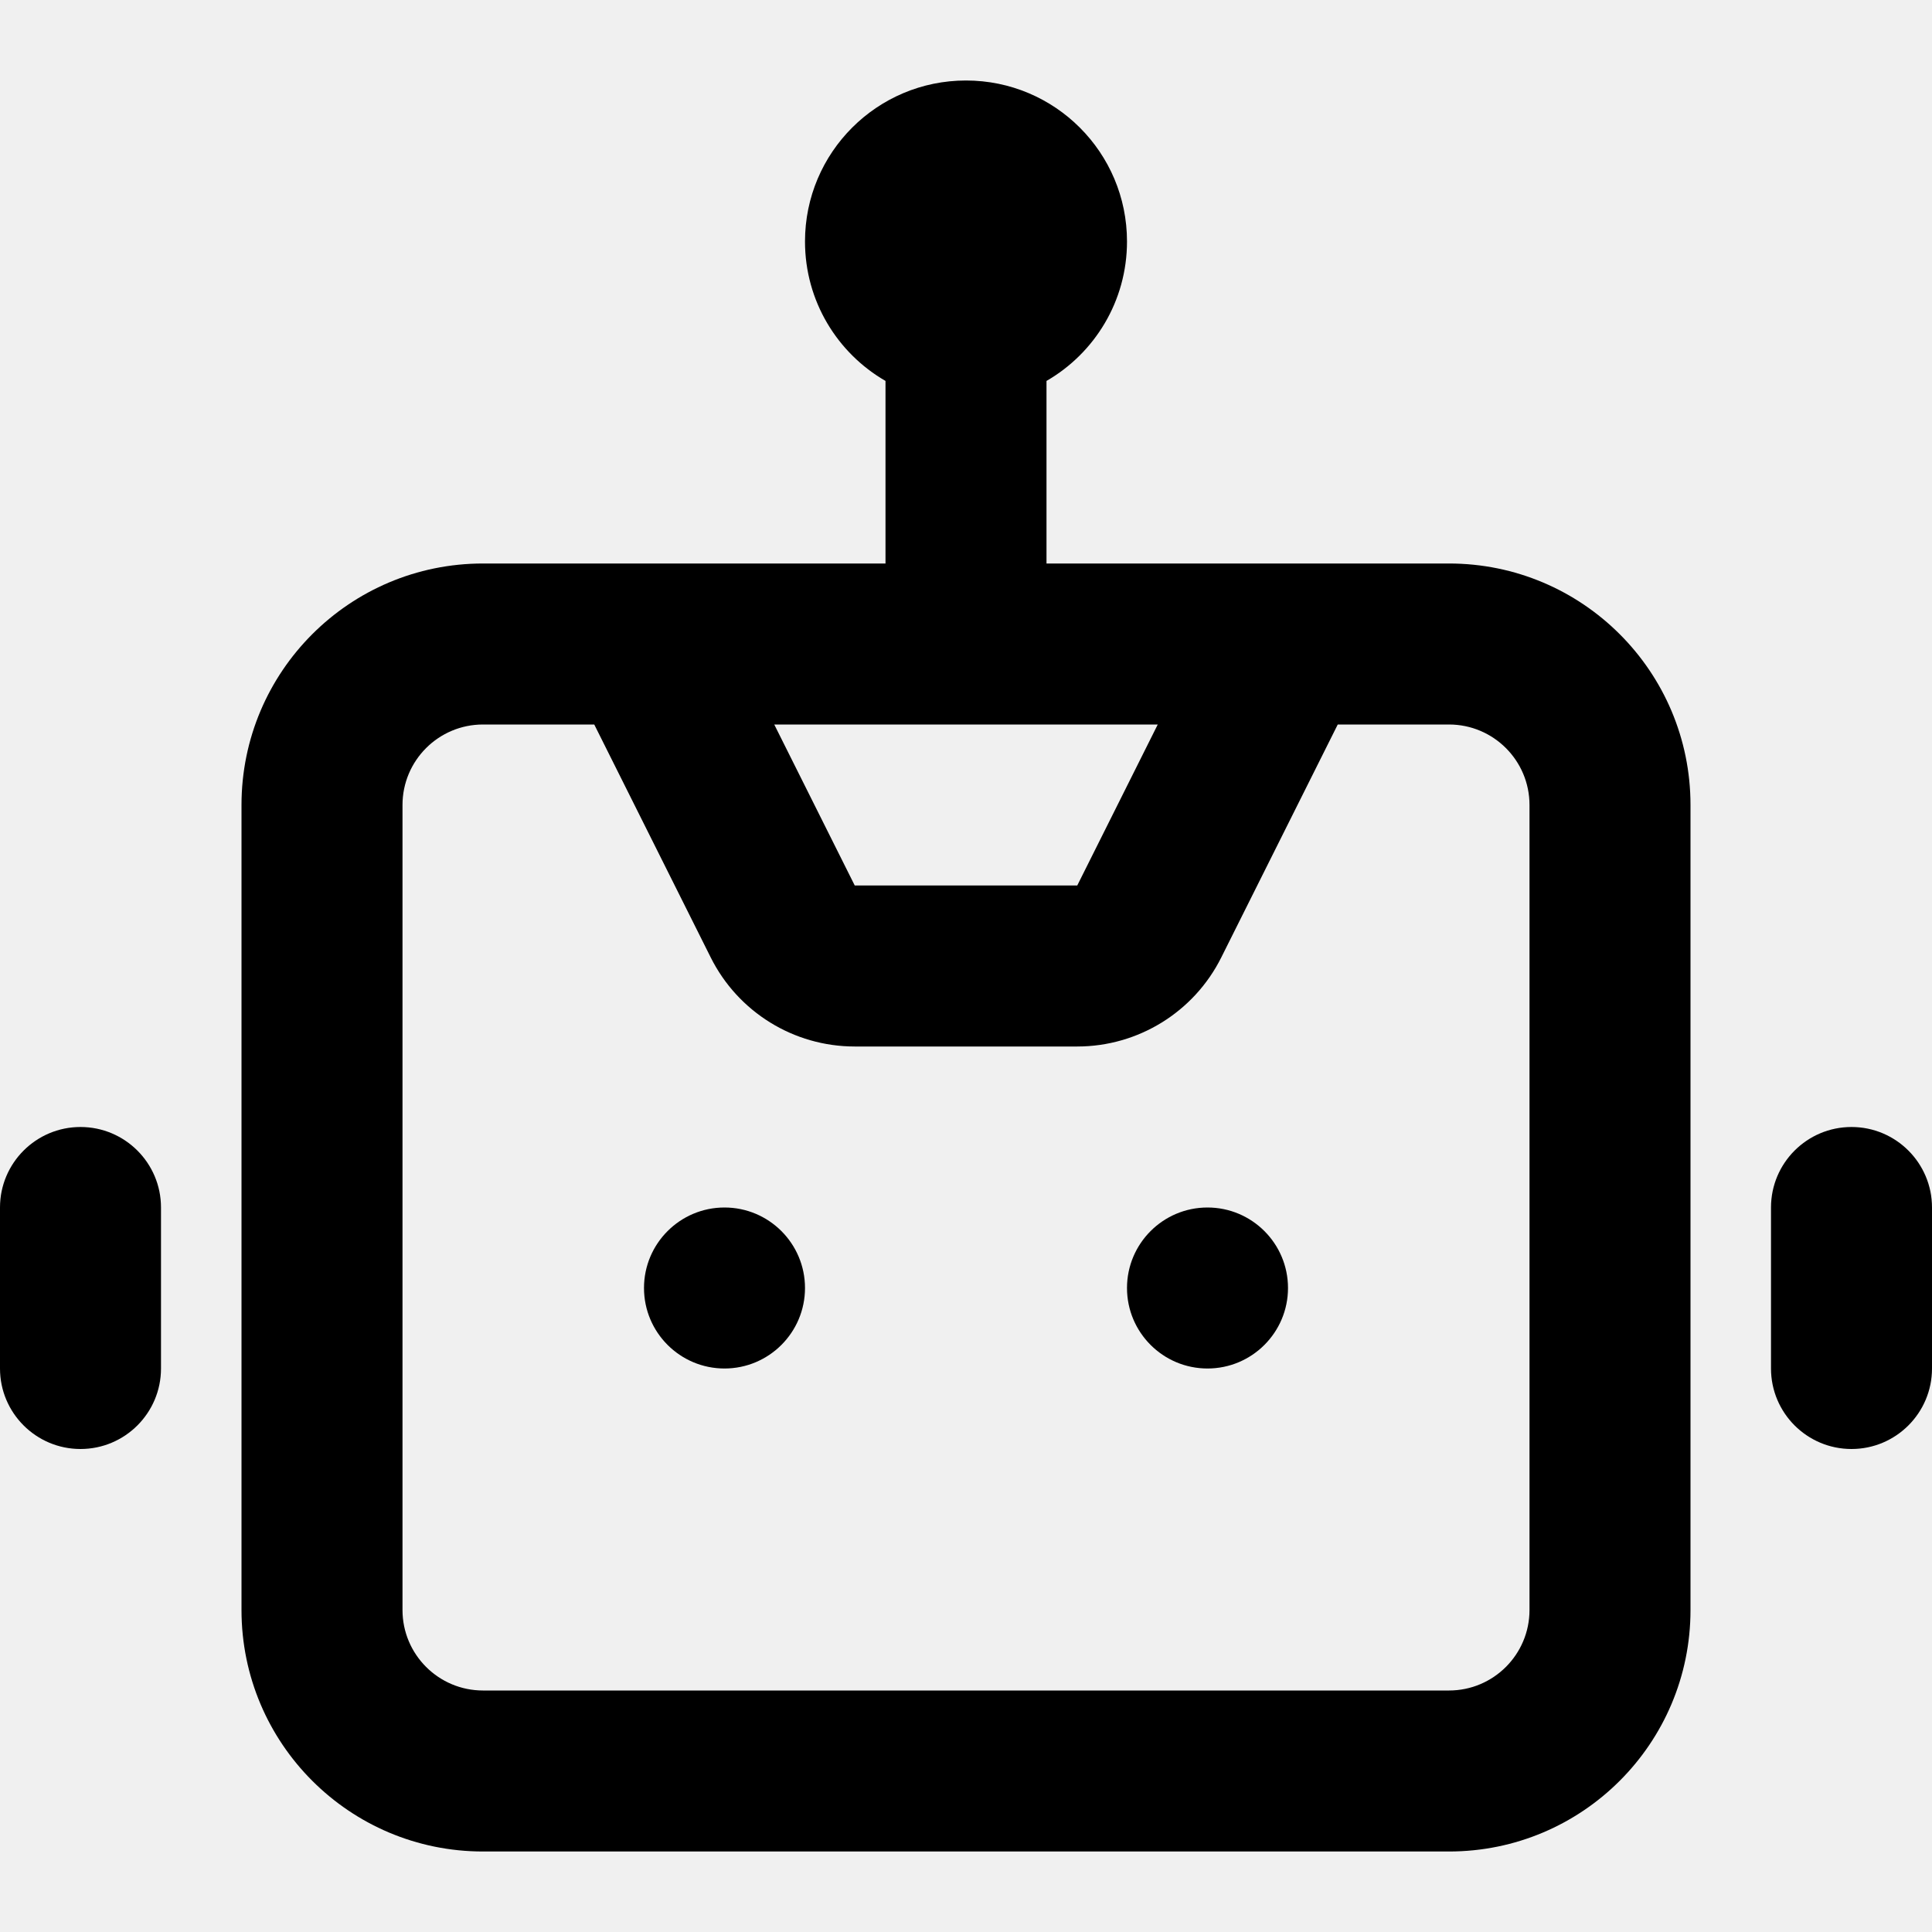
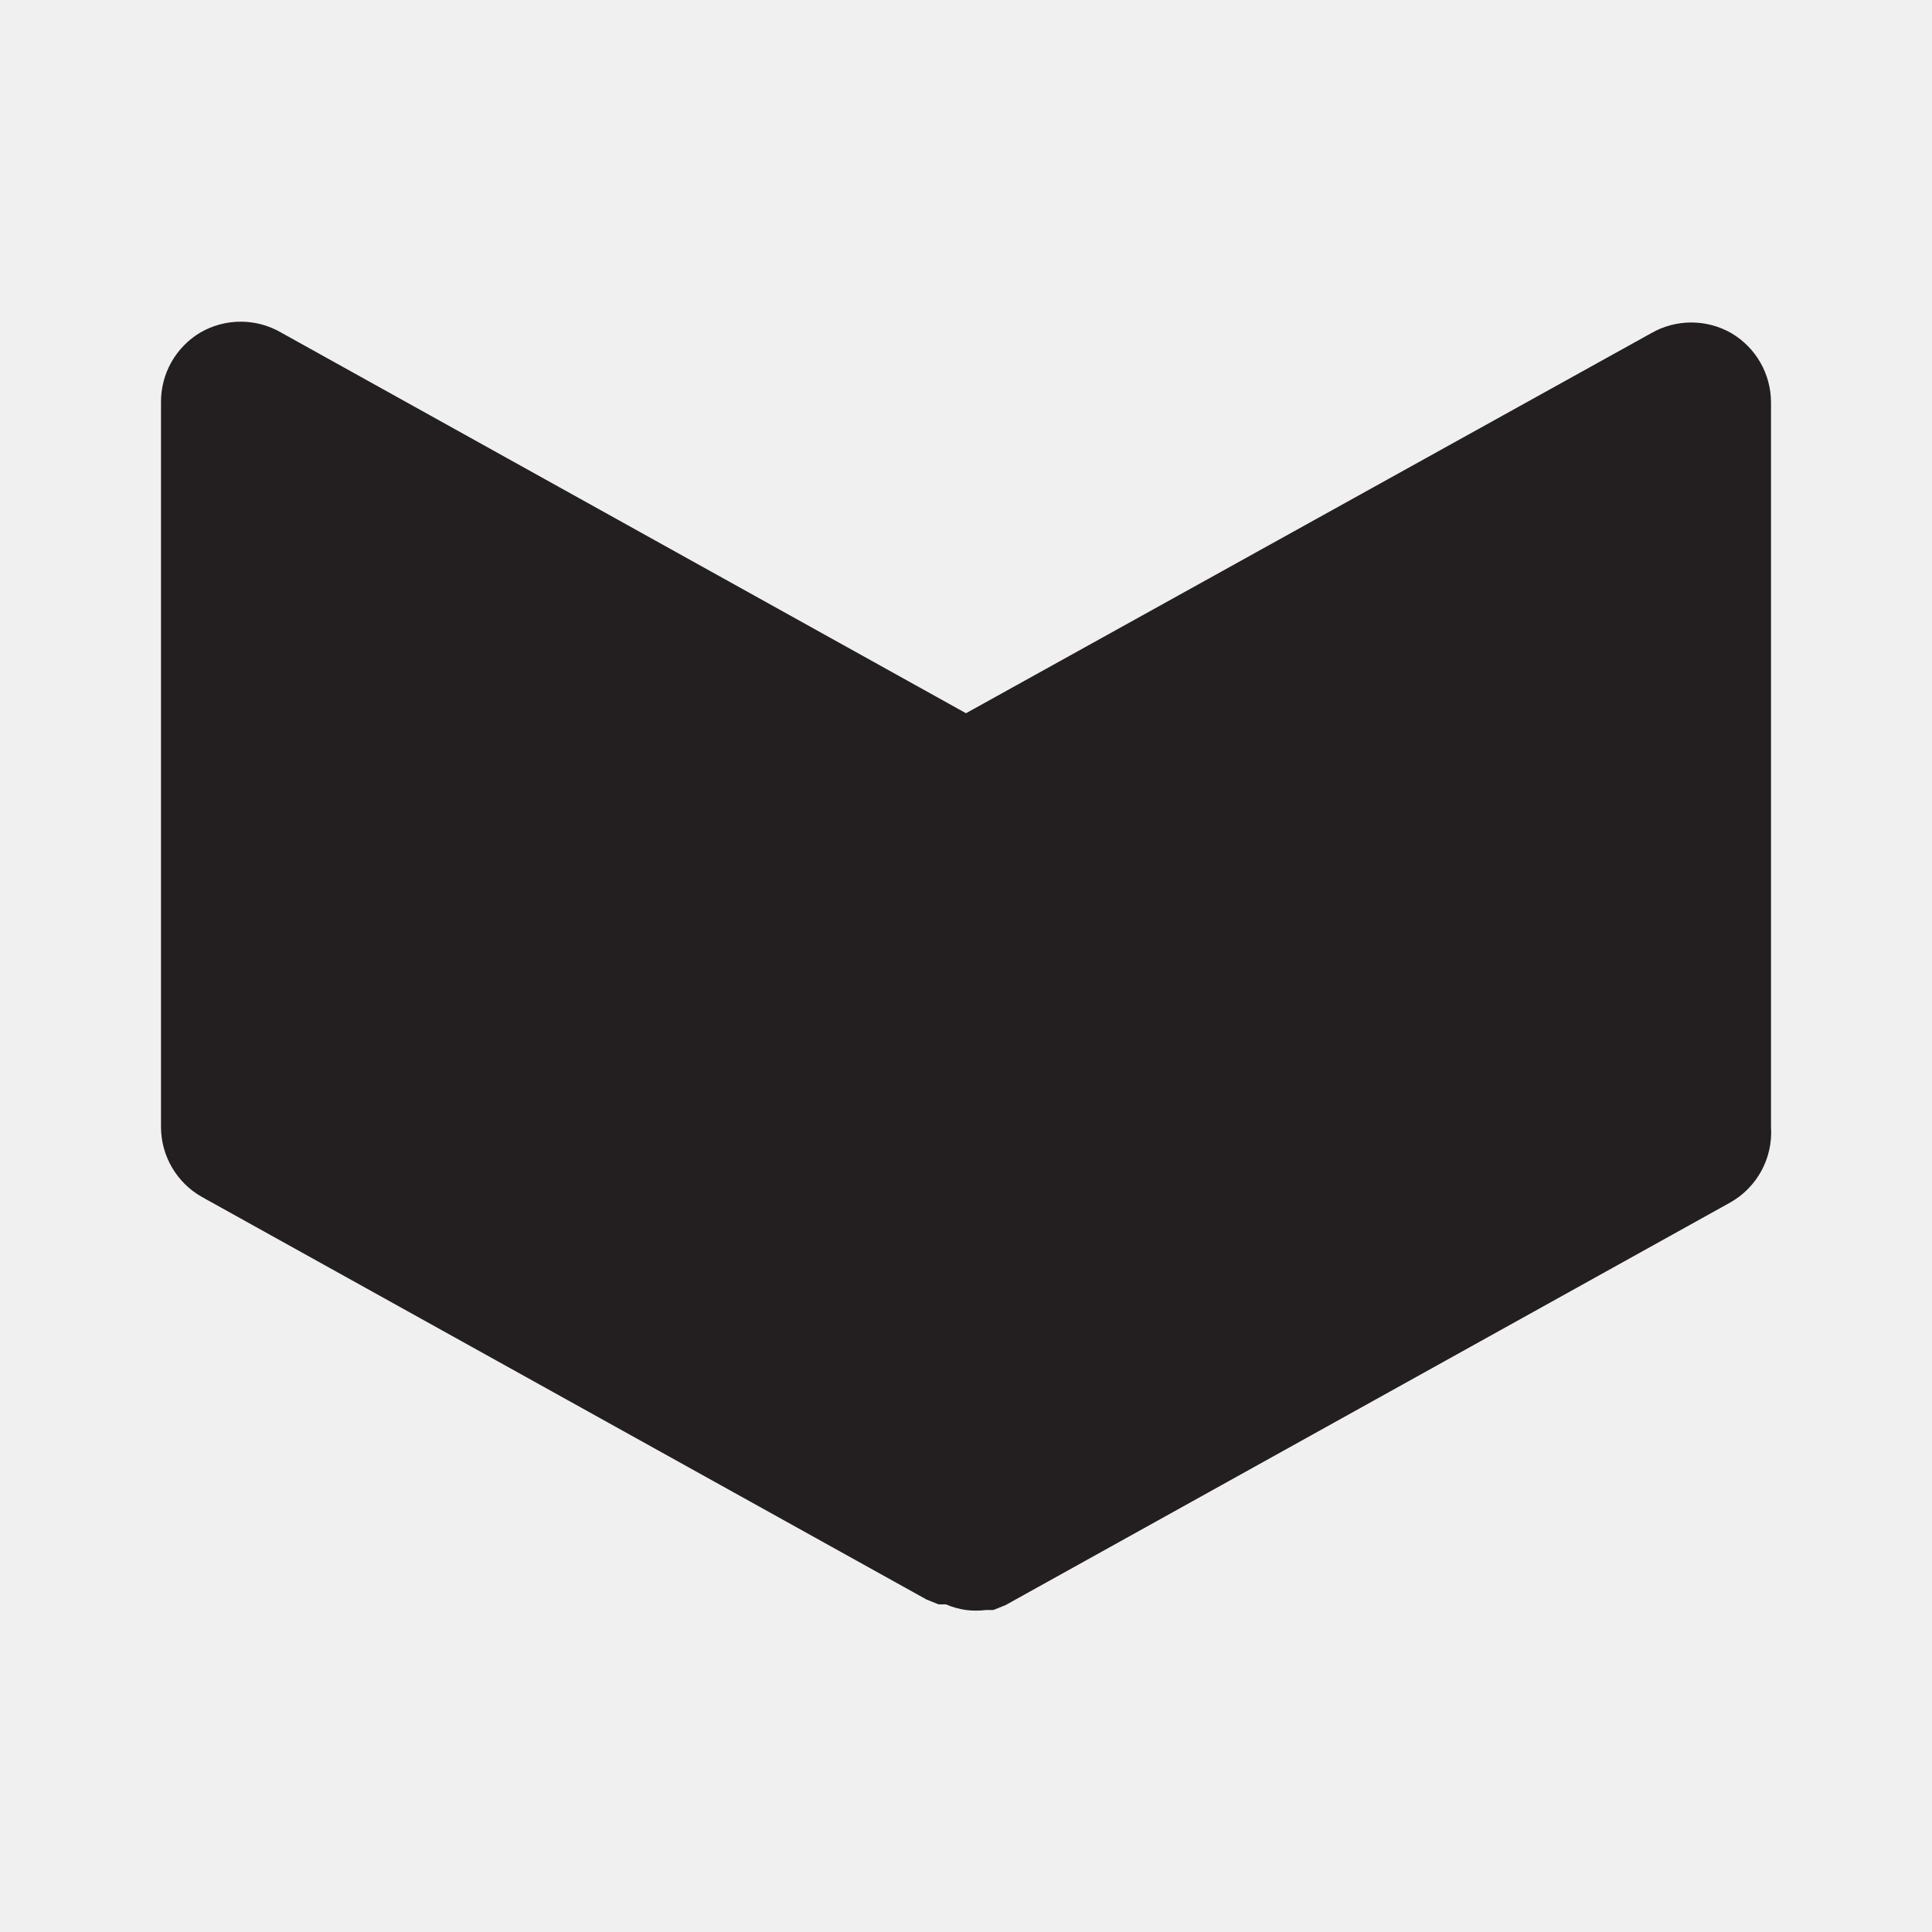
- <svg xmlns="http://www.w3.org/2000/svg" width="800px" height="800px" viewBox="0 0 24 24" fill="none">
-   <g id="SVGRepo_bgCarrier" stroke-width="0" />
-   <g id="SVGRepo_tracerCarrier" stroke-linecap="round" stroke-linejoin="round" />
-   <g id="SVGRepo_iconCarrier">
-     <path d="M9 15C8.448 15 8 15.448 8 16C8 16.552 8.448 17 9 17C9.552 17 10 16.552 10 16C10 15.448 9.552 15 9 15Z" />
-     <path d="M14 16C14 15.448 14.448 15 15 15C15.552 15 16 15.448 16 16C16 16.552 15.552 17 15 17C14.448 17 14 16.552 14 16Z" />
-     <path fill-rule="evenodd" clip-rule="evenodd" d="M12 1C10.895 1 10 1.895 10 3C10 3.74 10.402 4.387 11 4.732V7H6C4.343 7 3 8.343 3 10V20C3 21.657 4.343 23 6 23H18C19.657 23 21 21.657 21 20V10C21 8.343 19.657 7 18 7H13V4.732C13.598 4.387 14 3.74 14 3C14 1.895 13.105 1 12 1ZM5 10C5 9.448 5.448 9 6 9H7.382L8.829 11.894C9.168 12.572 9.86 13 10.618 13H13.382C14.139 13 14.832 12.572 15.171 11.894L16.618 9H18C18.552 9 19 9.448 19 10V20C19 20.552 18.552 21 18 21H6C5.448 21 5 20.552 5 20V10ZM13.382 11L14.382 9H9.618L10.618 11H13.382Z" />
-     <path d="M1 14C0.448 14 0 14.448 0 15V17C0 17.552 0.448 18 1 18C1.552 18 2 17.552 2 17V15C2 14.448 1.552 14 1 14Z" />
-     <path d="M22 15C22 14.448 22.448 14 23 14C23.552 14 24 14.448 24 15V17C24 17.552 23.552 18 23 18C22.448 18 22 17.552 22 17V15Z" />
-     <style>
-           #SVGRepo_iconCarrier {
-             fill: #000;
-           }
-           @media (prefers-color-scheme: dark) {
-             #SVGRepo_iconCarrier {
-               fill: #fff;
-             }
-           }
-         </style>
-   </g>
+ <svg xmlns="http://www.w3.org/2000/svg" viewBox="0 0 24 24">
+   <style>
+     path {
+       fill: #231f20;
+     }
+     @media (prefers-color-scheme: dark) {
+       path {
+         fill: #ffffff;
+       }
+     }
+   </style>
+   <path d="M21.51,4.14a1,1,0,0,0-1,0L12,8.86,3.49,4.13a1,1,0,0,0-1,0A1,1,0,0,0,2,5v9a1,1,0,0,0,.51.87l9,5,.15.06.09,0A1,1,0,0,0,12,20h0a1,1,0,0,0,.25,0l.09,0,.15-.06,9-5A1,1,0,0,0,22,14V5A1,1,0,0,0,21.51,4.14Z" />
</svg>
